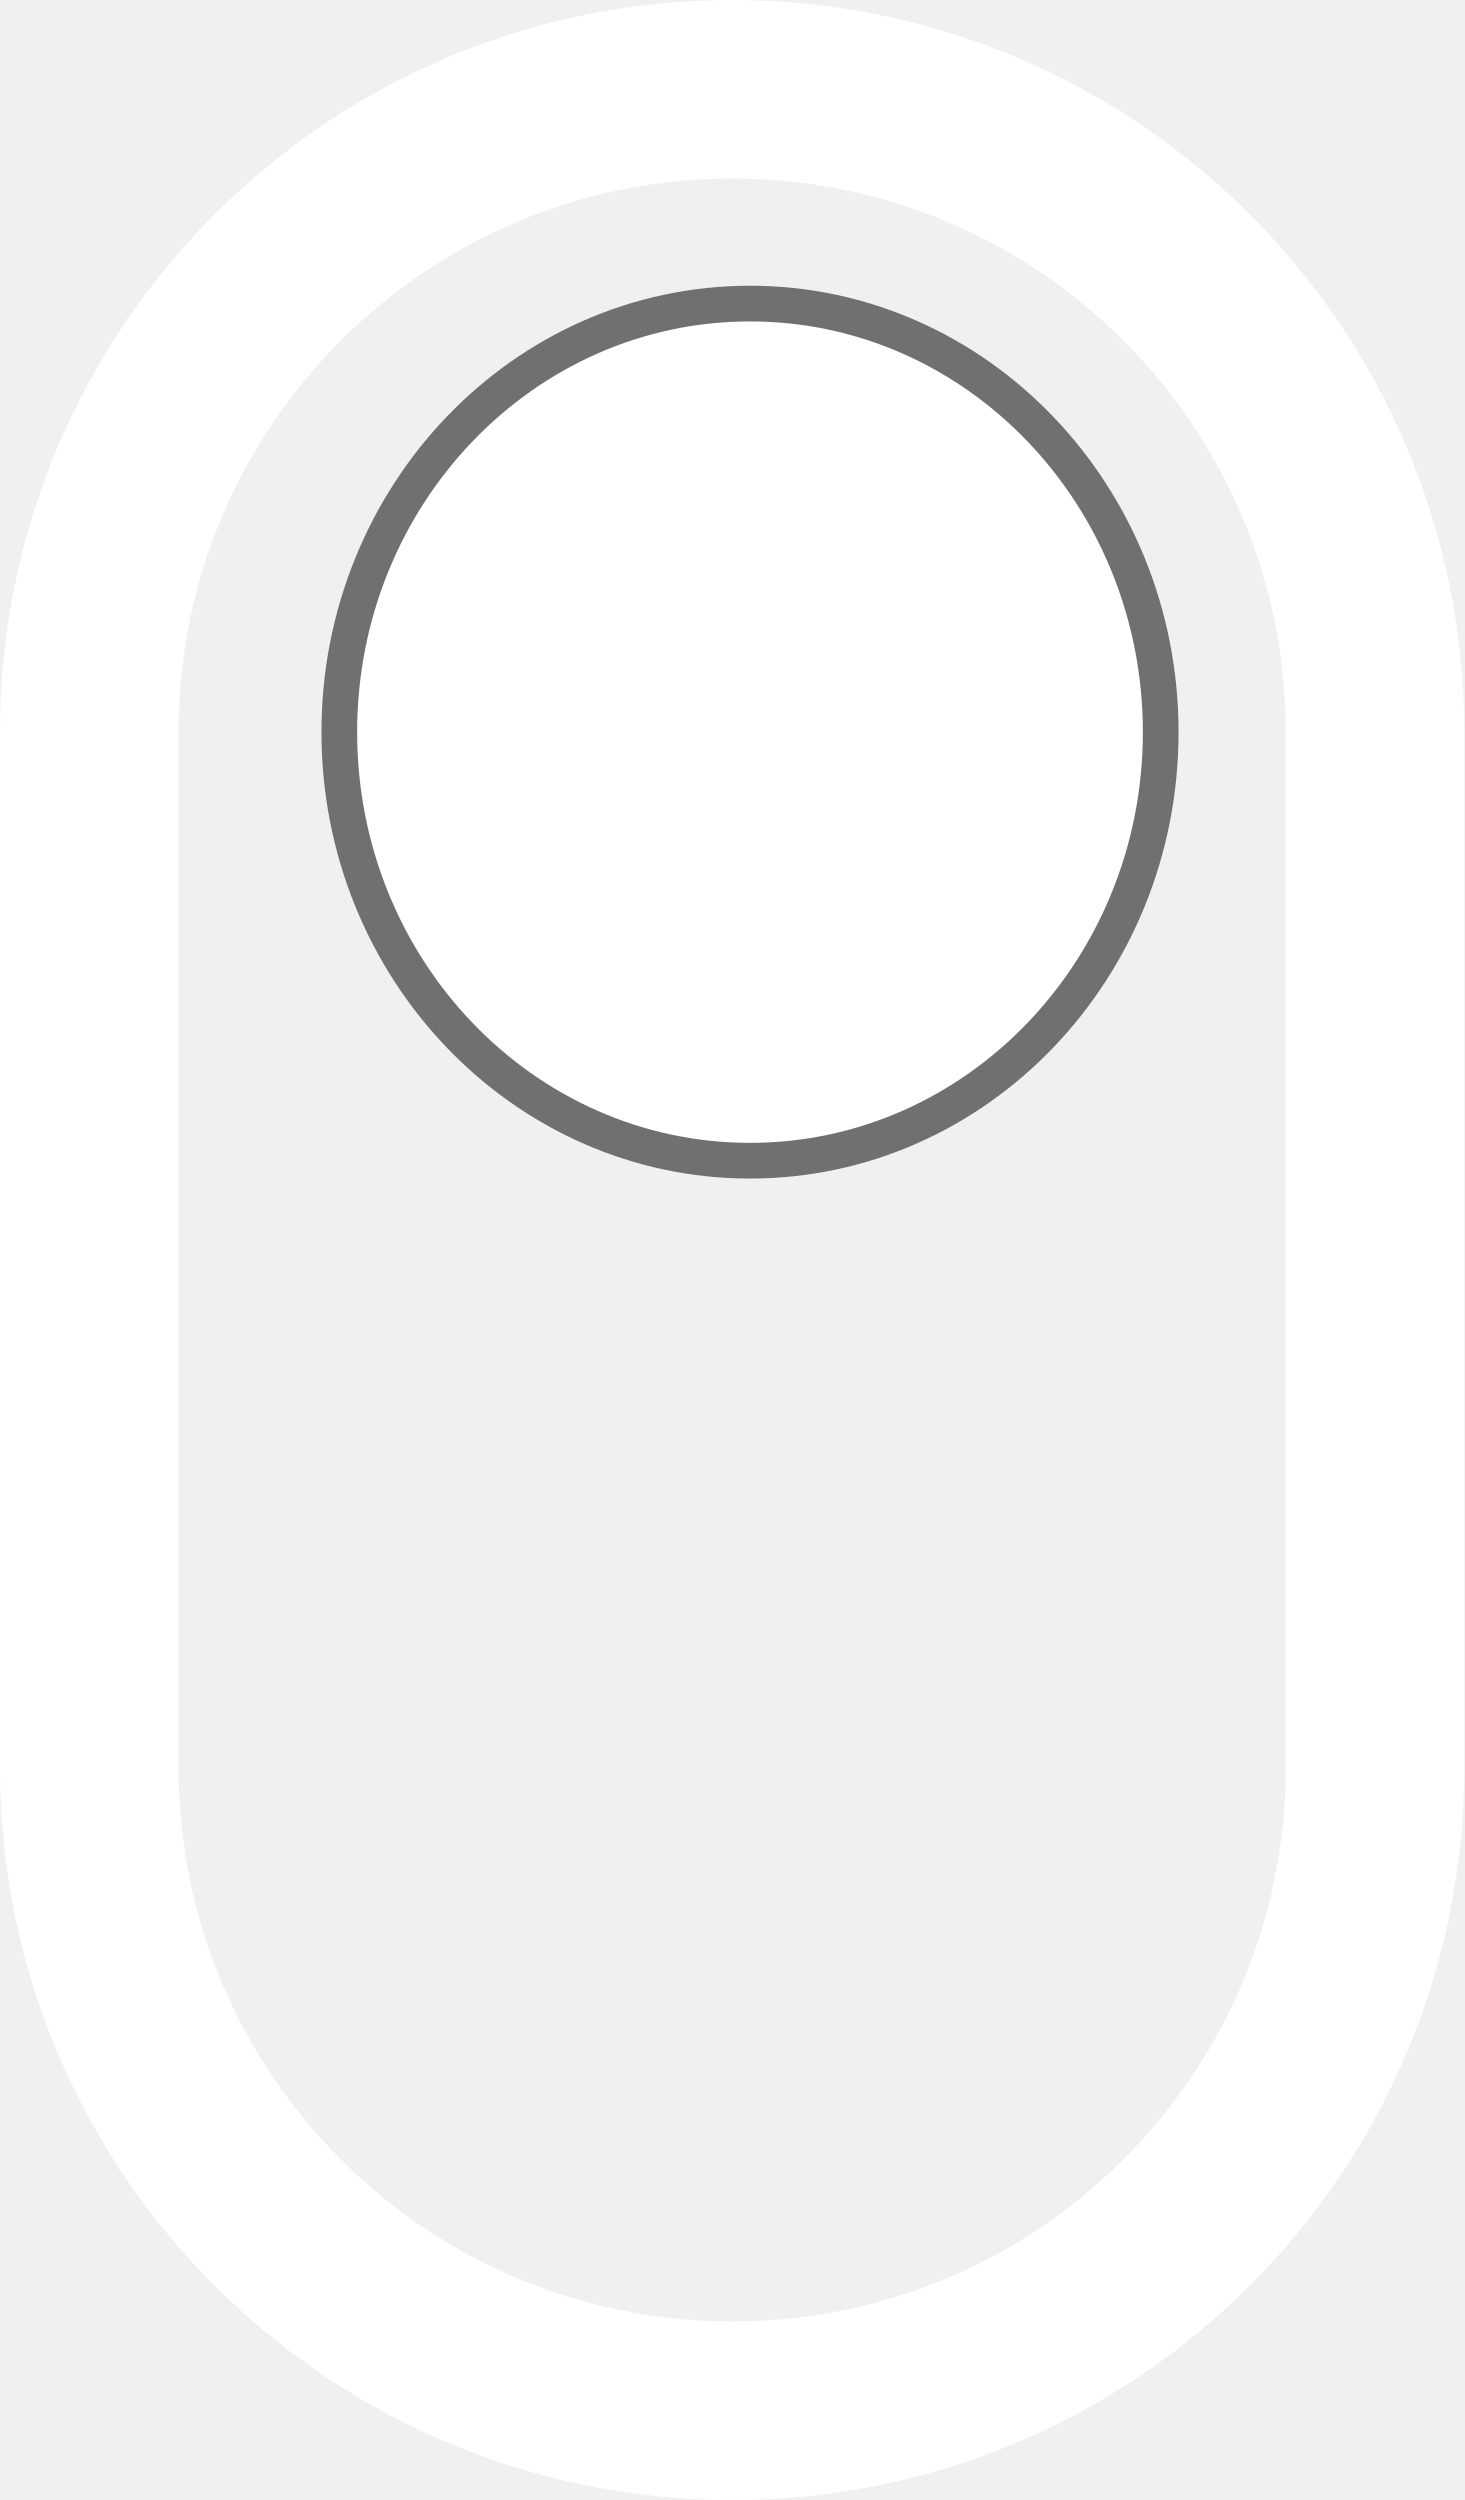
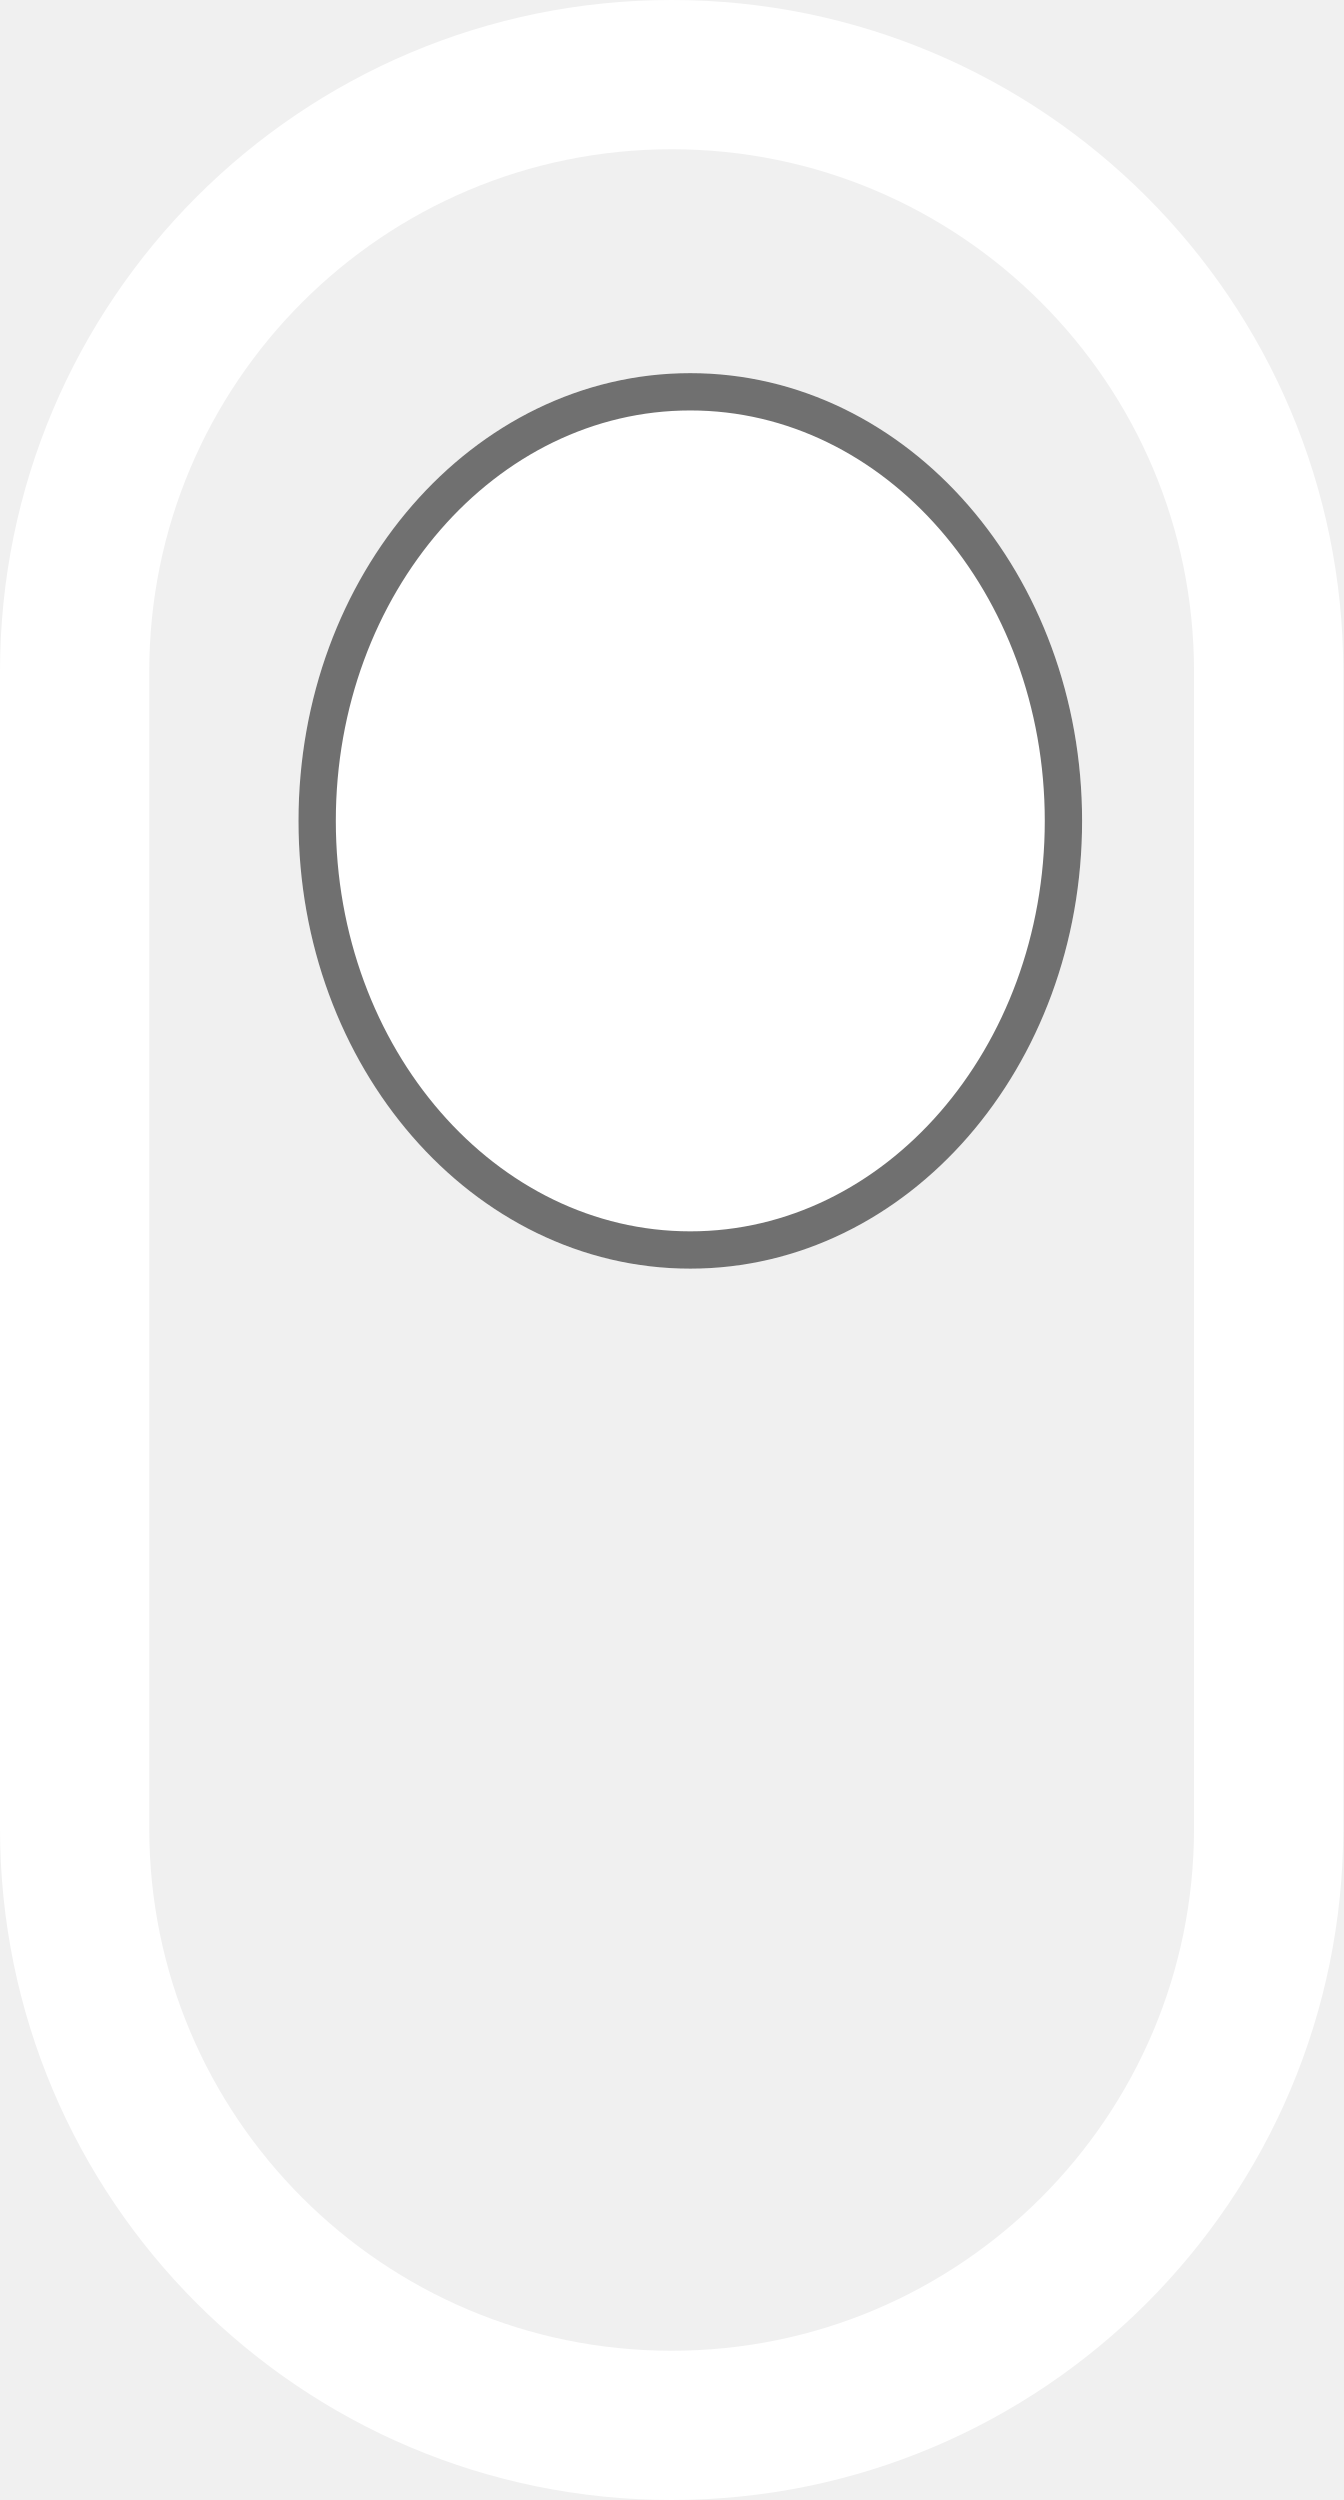
- <svg xmlns="http://www.w3.org/2000/svg" width="41" height="70" viewBox="0 0 41 70">
-   <g id="scroll-image" transform="translate(-251 -547)">
-     <g id="Group_2" data-name="Group 2">
-       <g id="Rectangle_4" data-name="Rectangle 4" transform="translate(251 547)" fill="none" stroke="#fff" stroke-width="5">
-         <rect width="41" height="70" rx="20.5" stroke="none" />
-         <rect x="2.5" y="2.5" width="36" height="65" rx="18" fill="none" />
-       </g>
+ <svg xmlns="http://www.w3.org/2000/svg" width="36" height="67" viewBox="0 0 36 67">
+   <g id="scroll-image" transform="translate(-251 -673)">
+     <g id="Rectangle_17" data-name="Rectangle 17" transform="translate(251 673)" fill="none" stroke="#fff" stroke-width="4">
+       <rect width="36" height="67" rx="18" stroke="none" />
+       <rect x="2" y="2" width="32" height="63" rx="16" fill="none" />
    </g>
-     <g id="Ellipse_1" data-name="Ellipse 1" transform="translate(260 555)" fill="#fff" stroke="#707070" stroke-width="1">
-       <ellipse cx="12" cy="12.5" rx="12" ry="12.5" stroke="none" />
-       <ellipse cx="12" cy="12.5" rx="11.5" ry="12" fill="none" />
+     <g id="Ellipse_9" data-name="Ellipse 9" transform="translate(259 683)" fill="#fff" stroke="#707070" stroke-width="1">
+       <ellipse cx="10.5" cy="12" rx="10.5" ry="12" stroke="none" />
+       <ellipse cx="10.5" cy="12" rx="10" ry="11.5" fill="none" />
    </g>
  </g>
</svg>
